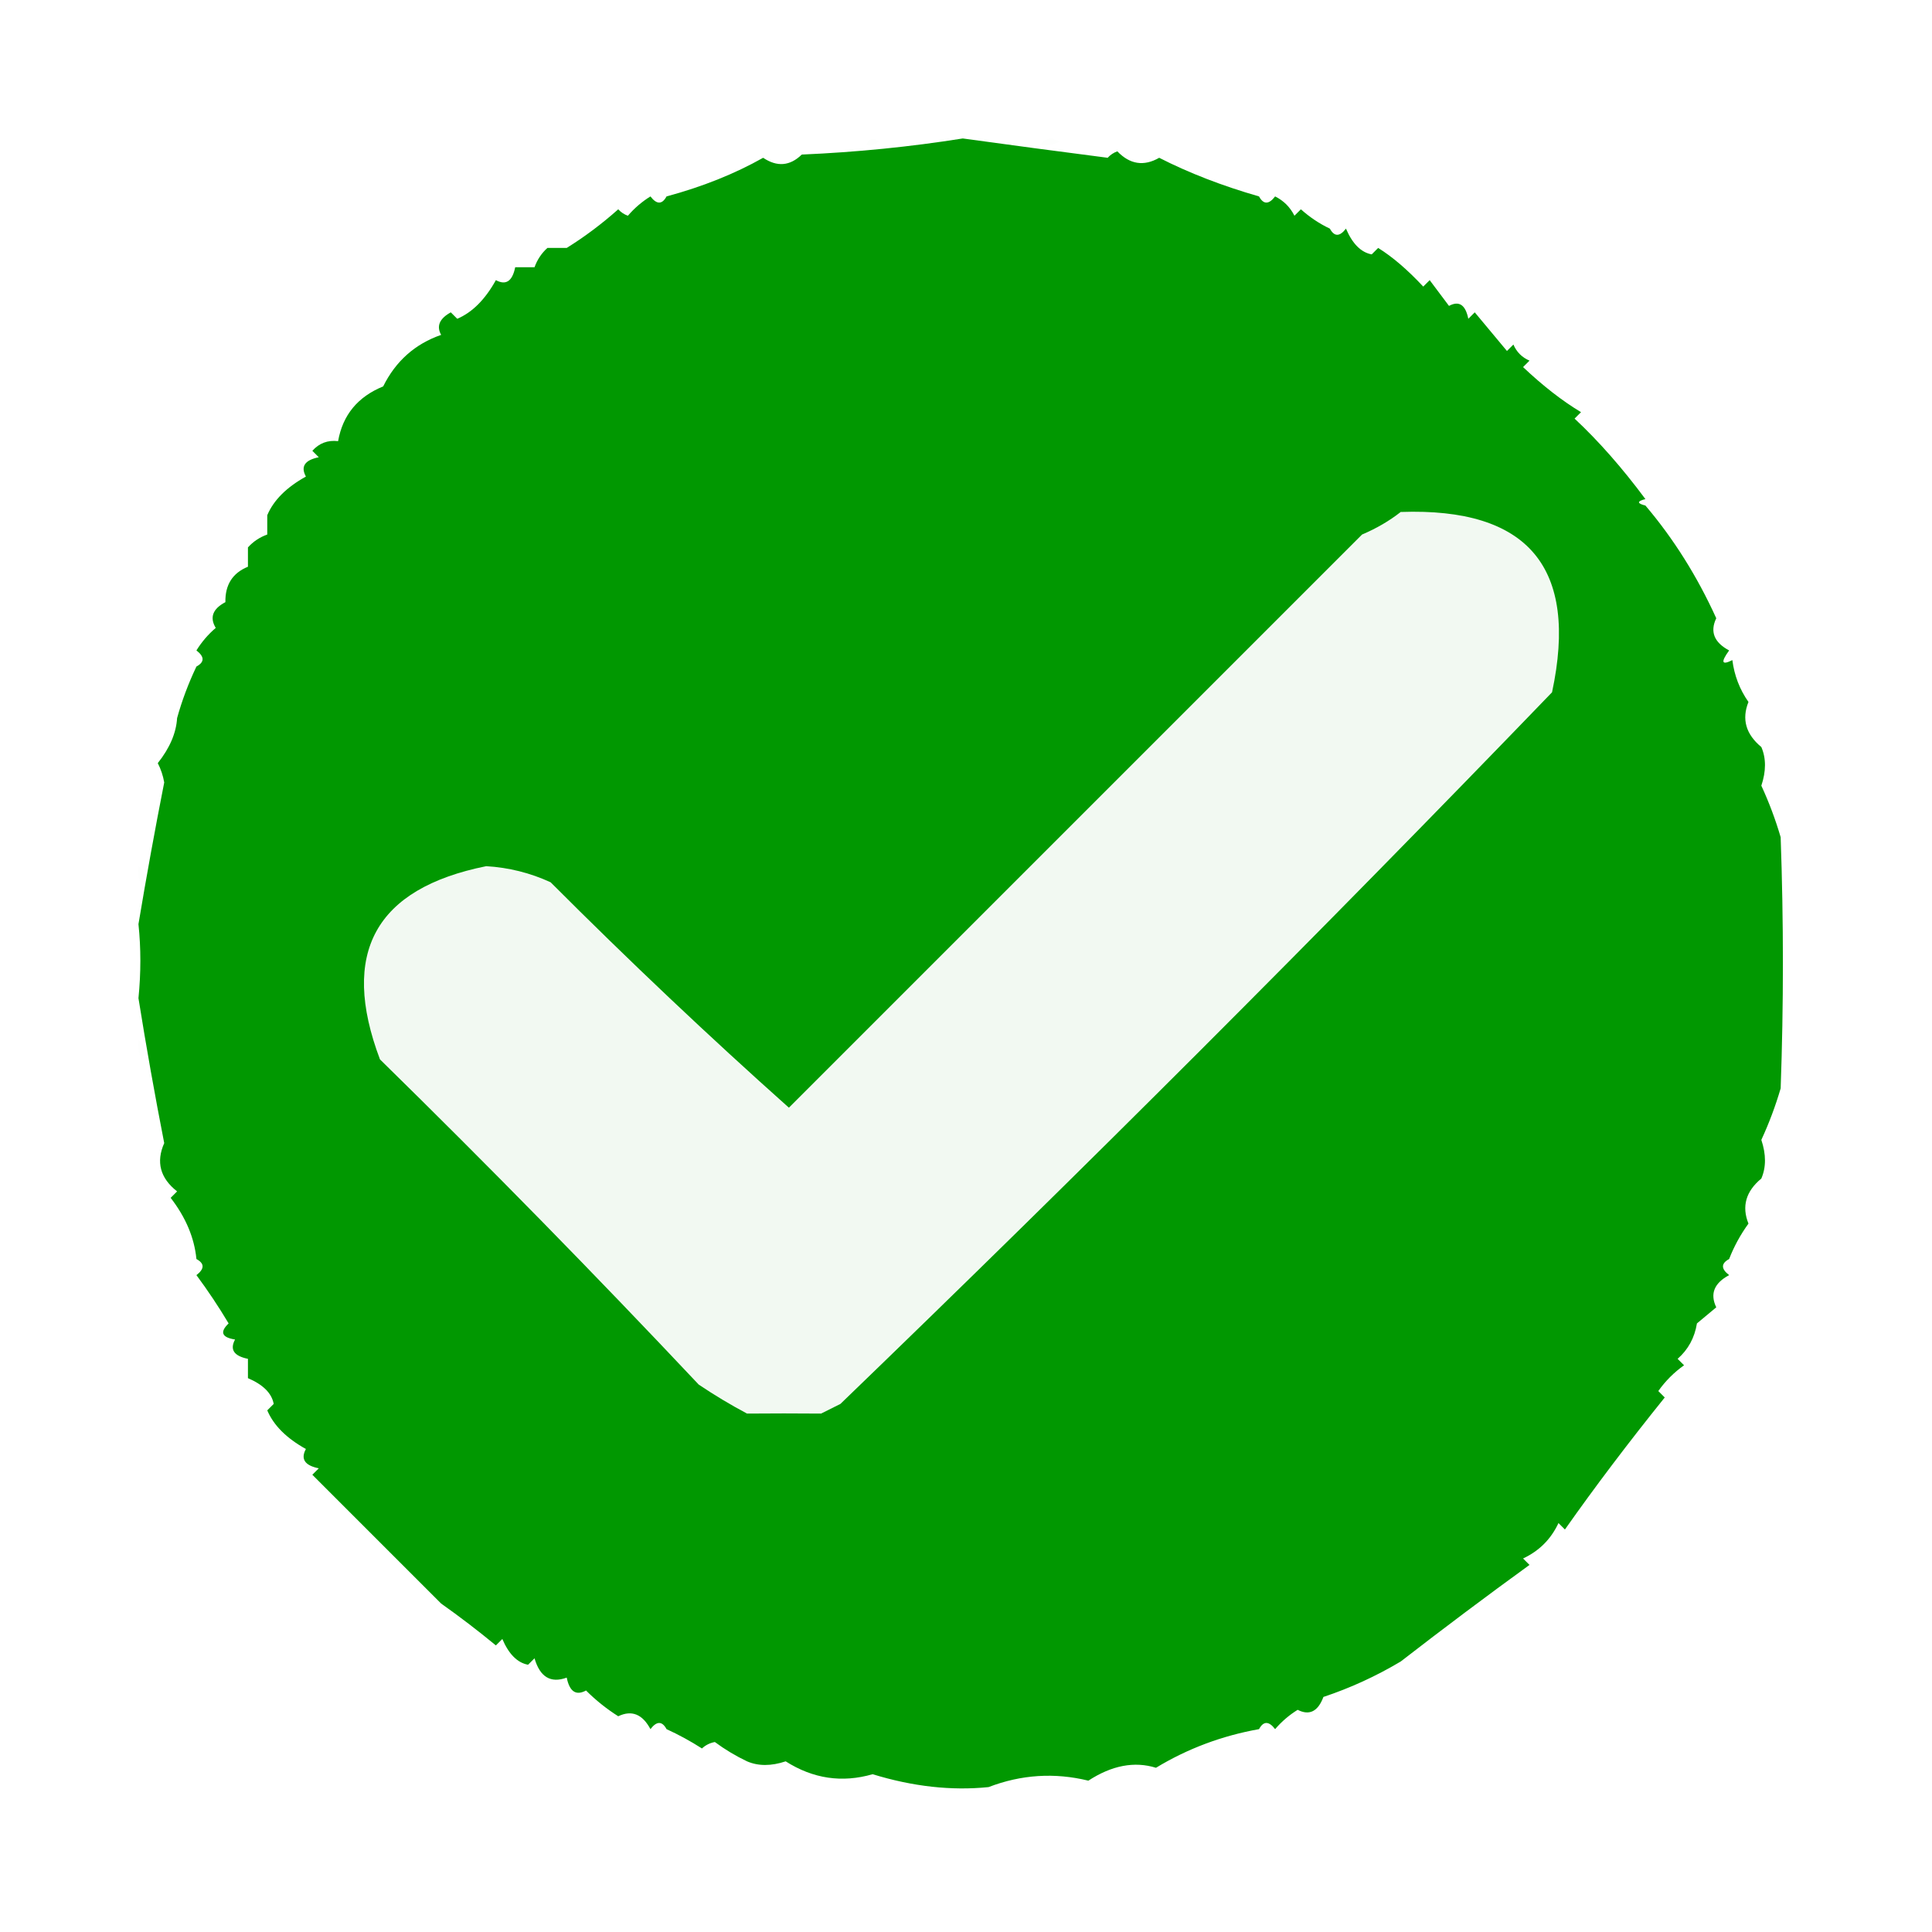
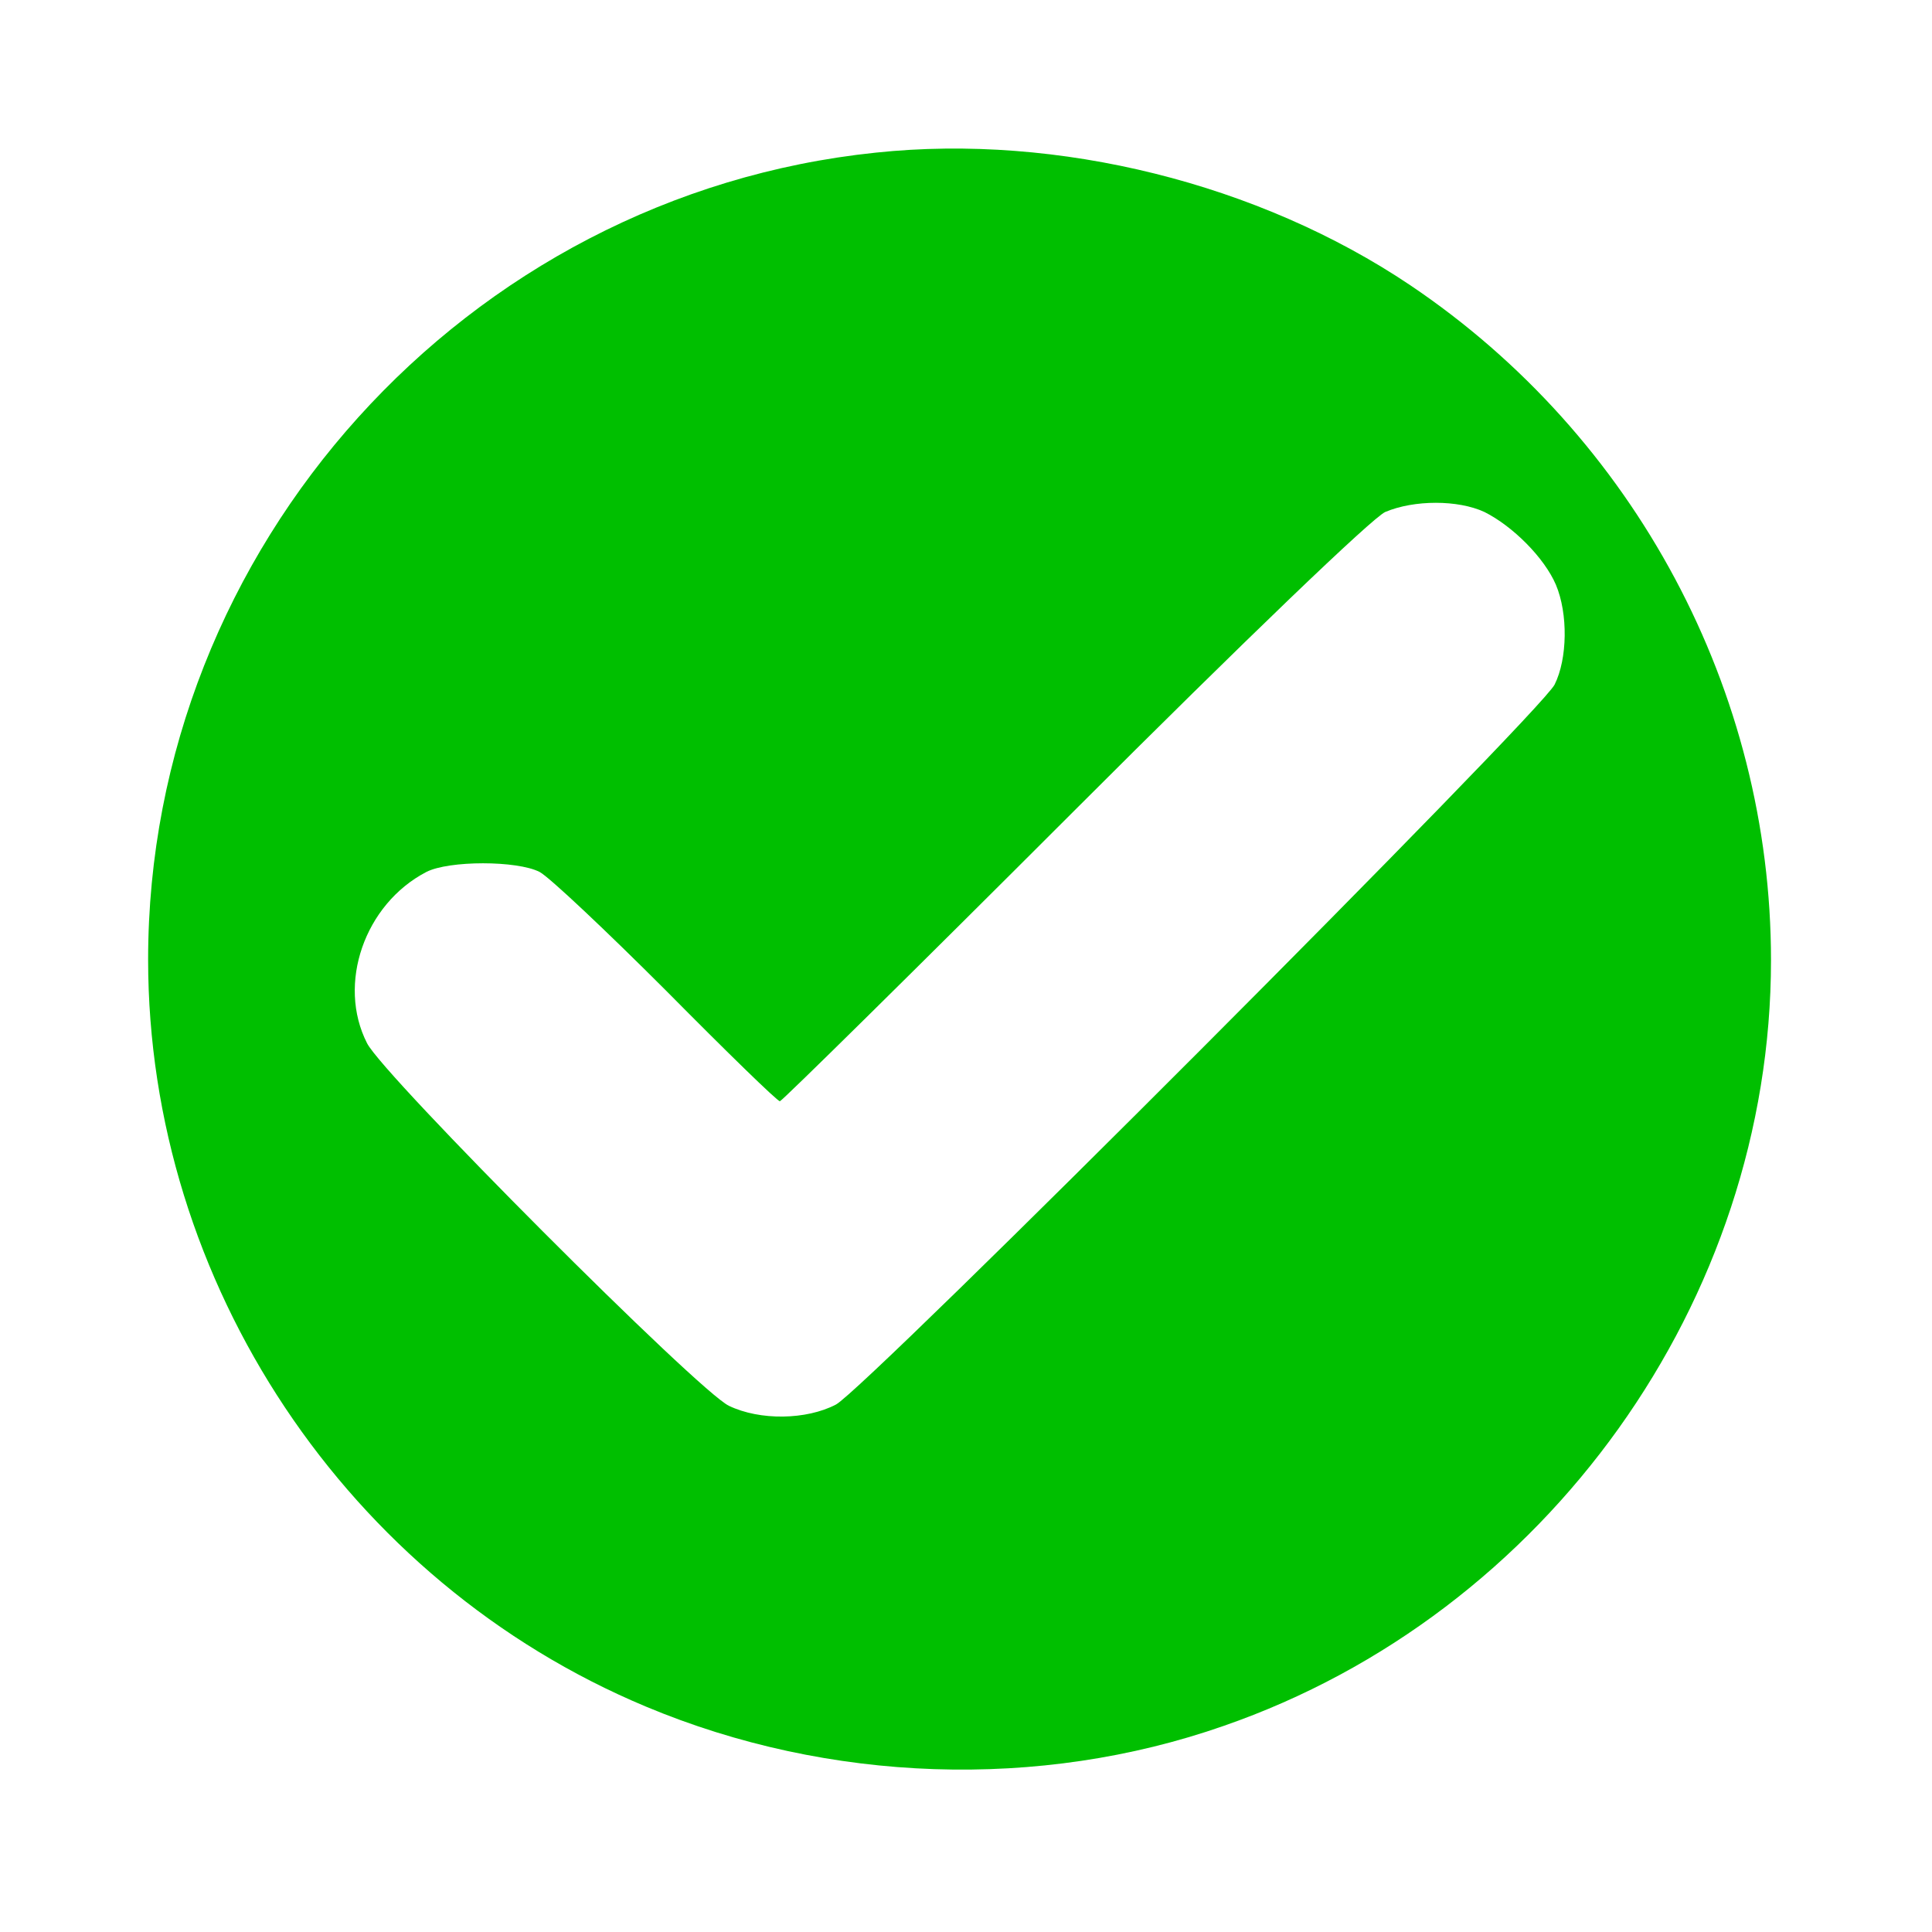
- <svg xmlns="http://www.w3.org/2000/svg" version="1.1" width="300px" height="300px" style="shape-rendering:geometricPrecision; text-rendering:geometricPrecision; image-rendering:optimizeQuality; fill-rule:evenodd; clip-rule:evenodd">
-   <g>
-     <path style="opacity:0.008" fill="#307e29" d="M 134.5,22.5 C 134.897,21.475 135.563,21.308 136.5,22C 135.906,22.464 135.239,22.631 134.5,22.5 Z" />
-   </g>
-   <g>
-     <path style="opacity:0.008" fill="#2c8a24" d="M 161.5,22.5 C 162.251,21.427 163.251,21.26 164.5,22C 163.552,22.483 162.552,22.649 161.5,22.5 Z" />
-   </g>
-   <g>
-     <path style="opacity:0.997" fill="#019801" d="M 195.5,30.5 C 196.189,31.774 197.023,31.774 198,30.5C 199.333,31.167 200.333,32.167 201,33.5C 201.333,33.167 201.667,32.833 202,32.5C 203.4,33.748 204.9,34.748 206.5,35.5C 207.189,36.774 208.023,36.774 209,35.5C 210.012,37.864 211.345,39.198 213,39.5C 213.333,39.167 213.667,38.833 214,38.5C 216.234,39.891 218.567,41.891 221,44.5C 221.333,44.167 221.667,43.833 222,43.5C 223,44.833 224,46.167 225,47.5C 226.558,46.655 227.558,47.322 228,49.5C 228.333,49.167 228.667,48.833 229,48.5C 230.667,50.5 232.333,52.5 234,54.5C 234.333,54.167 234.667,53.833 235,53.5C 235.5,54.667 236.333,55.5 237.5,56C 237.167,56.333 236.833,56.667 236.5,57C 239.586,59.917 242.586,62.251 245.5,64C 245.167,64.333 244.833,64.667 244.5,65C 248.23,68.481 251.897,72.648 255.5,77.5C 254.167,77.833 254.167,78.167 255.5,78.5C 259.871,83.647 263.538,89.481 266.5,96C 265.5,98.091 266.167,99.757 268.5,101C 267.167,102.84 267.334,103.34 269,102.5C 269.303,104.888 270.137,107.055 271.5,109C 270.428,111.676 271.095,114.009 273.5,116C 274.253,117.742 274.253,119.742 273.5,122C 274.697,124.589 275.697,127.256 276.5,130C 276.964,143.101 276.964,156.101 276.5,169C 275.697,171.744 274.697,174.411 273.5,177C 274.253,179.258 274.253,181.258 273.5,183C 271.095,184.991 270.428,187.324 271.5,190C 270.242,191.741 269.242,193.574 268.5,195.5C 267.226,196.189 267.226,197.023 268.5,198C 266.167,199.243 265.5,200.909 266.5,203C 265.5,203.833 264.5,204.667 263.5,205.5C 263.136,207.733 262.136,209.566 260.5,211C 260.833,211.333 261.167,211.667 261.5,212C 259.947,213.097 258.614,214.43 257.5,216C 257.833,216.333 258.167,216.667 258.5,217C 252.846,224.023 247.68,230.856 243,237.5C 242.667,237.167 242.333,236.833 242,236.5C 240.833,239 239,240.833 236.5,242C 236.833,242.333 237.167,242.667 237.5,243C 230.86,247.813 224.193,252.813 217.5,258C 213.665,260.283 209.665,262.116 205.5,263.5C 204.655,265.762 203.322,266.429 201.5,265.5C 200.186,266.313 199.019,267.313 198,268.5C 197.023,267.226 196.189,267.226 195.5,268.5C 189.735,269.53 184.402,271.53 179.5,274.5C 176.151,273.46 172.651,274.127 169,276.5C 163.748,275.218 158.582,275.551 153.5,277.5C 147.75,278.086 141.75,277.419 135.5,275.5C 130.753,276.871 126.253,276.205 122,273.5C 119.742,274.253 117.742,274.253 116,273.5C 114.253,272.67 112.587,271.67 111,270.5C 110.228,270.645 109.561,270.978 109,271.5C 107.22,270.361 105.386,269.361 103.5,268.5C 102.811,267.226 101.977,267.226 101,268.5C 99.757,266.167 98.091,265.5 96,266.5C 94.173,265.341 92.507,264.008 91,262.5C 89.442,263.345 88.442,262.679 88,260.5C 85.512,261.412 83.845,260.412 83,257.5C 82.667,257.833 82.333,258.167 82,258.5C 80.345,258.198 79.012,256.864 78,254.5C 77.667,254.833 77.333,255.167 77,255.5C 74.208,253.198 71.375,251.031 68.5,249C 62.561,243.061 55.895,236.394 48.5,229C 48.833,228.667 49.167,228.333 49.5,228C 47.322,227.558 46.655,226.558 47.5,225C 44.486,223.328 42.486,221.328 41.5,219C 41.833,218.667 42.167,218.333 42.5,218C 42.198,216.345 40.864,215.012 38.5,214C 38.5,213 38.5,212 38.5,211C 36.322,210.558 35.655,209.558 36.5,208C 34.431,207.676 34.098,206.842 35.5,205.5C 33.957,202.914 32.291,200.414 30.5,198C 31.774,197.023 31.774,196.189 30.5,195.5C 30.178,192.203 28.845,189.037 26.5,186C 26.833,185.667 27.167,185.333 27.5,185C 24.868,182.934 24.201,180.434 25.5,177.5C 24.047,170.082 22.714,162.582 21.5,155C 21.892,151.059 21.892,147.225 21.5,143.5C 22.737,136.089 24.071,128.756 25.5,121.5C 25.32,120.446 24.987,119.446 24.5,118.5C 26.36,116.154 27.36,113.821 27.5,111.5C 28.249,108.799 29.249,106.132 30.5,103.5C 31.774,102.811 31.774,101.977 30.5,101C 31.313,99.686 32.313,98.519 33.5,97.5C 32.524,95.877 33.024,94.543 35,93.5C 34.946,90.809 36.113,88.976 38.5,88C 38.5,87 38.5,86 38.5,85C 39.328,84.085 40.328,83.419 41.5,83C 41.5,82 41.5,81 41.5,80C 42.486,77.672 44.486,75.672 47.5,74C 46.655,72.442 47.322,71.442 49.5,71C 49.167,70.667 48.833,70.333 48.5,70C 49.563,68.812 50.897,68.312 52.5,68.5C 53.218,64.442 55.551,61.609 59.5,60C 61.444,56.075 64.445,53.408 68.5,52C 67.742,50.636 68.242,49.469 70,48.5C 70.333,48.833 70.667,49.167 71,49.5C 73.328,48.514 75.328,46.514 77,43.5C 78.558,44.345 79.558,43.678 80,41.5C 81,41.5 82,41.5 83,41.5C 83.419,40.328 84.085,39.328 85,38.5C 86,38.5 87,38.5 88,38.5C 90.797,36.758 93.464,34.758 96,32.5C 96.414,32.957 96.914,33.291 97.5,33.5C 98.519,32.313 99.686,31.313 101,30.5C 101.977,31.774 102.811,31.774 103.5,30.5C 109.08,28.996 114.08,26.996 118.5,24.5C 120.667,25.954 122.667,25.788 124.5,24C 132.99,23.635 141.323,22.802 149.5,21.5C 156.939,22.527 164.439,23.527 172,24.5C 172.414,24.043 172.914,23.709 173.5,23.5C 175.452,25.533 177.618,25.866 180,24.5C 184.612,26.855 189.779,28.855 195.5,30.5 Z" />
-   </g>
-   <g>
-     <path style="opacity:0.008" fill="#005400" d="M 110.5,26.5 C 111.833,27.167 111.833,27.167 110.5,26.5 Z" />
-   </g>
-   <g>
-     <path style="opacity:0.008" fill="#005400" d="M 103.5,30.5 C 102.833,29.167 102.833,29.167 103.5,30.5 Z" />
-   </g>
-   <g>
-     <path style="opacity:0.008" fill="#005400" d="M 195.5,29.5 C 196.833,30.167 196.833,30.167 195.5,29.5 Z" />
-   </g>
-   <g>
-     <path style="opacity:0.008" fill="#005400" d="M 206.5,34.5 C 207.833,35.167 207.833,35.167 206.5,34.5 Z" />
-   </g>
-   <g>
-     <path style="opacity:0.008" fill="#005400" d="M 255.5,77.5 C 256.833,78.167 256.833,78.167 255.5,77.5 Z" />
-   </g>
-   <g>
-     <path style="opacity:0.951" fill="#fefefe" d="M 217.5,79.5 C 237.312,78.795 245.146,88.128 241,107.5C 204.833,145 168,181.833 130.5,218C 129.5,218.5 128.5,219 127.5,219.5C 123.636,219.466 119.803,219.466 116,219.5C 113.417,218.126 110.917,216.626 108.5,215C 92.362,197.862 75.862,181.028 59,164.5C 52.765,147.967 58.265,137.967 75.5,134.5C 78.998,134.708 82.331,135.541 85.5,137C 97.746,149.259 110.079,160.926 122.5,172C 152.167,142.333 181.833,112.667 211.5,83C 213.727,82.059 215.727,80.892 217.5,79.5 Z" />
-   </g>
-   <g>
-     <path style="opacity:0.008" fill="#005400" d="M 30.5,103.5 C 29.833,102.167 29.833,102.167 30.5,103.5 Z" />
-   </g>
-   <g>
-     <path style="opacity:0.008" fill="#7cda77" d="M 27.5,111.5 C 26.833,110.167 26.833,110.167 27.5,111.5 Z" />
-   </g>
-   <g>
-     <path style="opacity:0.008" fill="#2c8a24" d="M 21.5,134.5 C 22.573,135.251 22.74,136.251 22,137.5C 21.517,136.552 21.351,135.552 21.5,134.5 Z" />
-   </g>
-   <g>
-     <path style="opacity:0.008" fill="#2c8a24" d="M 21.5,161.5 C 22.573,162.251 22.74,163.251 22,164.5C 21.517,163.552 21.351,162.552 21.5,161.5 Z" />
-   </g>
-   <g>
-     <path style="opacity:0.008" fill="#005400" d="M 26.5,187.5 C 27.833,188.167 27.833,188.167 26.5,187.5 Z" />
-   </g>
-   <g>
-     <path style="opacity:0.008" fill="#005400" d="M 30.5,195.5 C 29.833,196.167 29.833,196.167 30.5,195.5 Z" />
-   </g>
-   <g>
-     <path style="opacity:0.008" fill="#005400" d="M 268.5,195.5 C 269.833,196.167 269.833,196.167 268.5,195.5 Z" />
-   </g>
-   <g>
-     <path style="opacity:0.008" fill="#005400" d="M 103.5,268.5 C 102.833,269.167 102.833,269.167 103.5,268.5 Z" />
-   </g>
-   <g>
-     <path style="opacity:0.008" fill="#005400" d="M 195.5,268.5 C 196.833,269.167 196.833,269.167 195.5,268.5 Z" />
+ <svg xmlns="http://www.w3.org/2000/svg" width="300" height="300" preserveAspectRatio="xMidYMid meet" version="1.0">
+   <g class="layer">
+     <g fill="#000000" id="svg_1" transform="matrix(0.1 0 0 -0.1 0 0)">
+       <path d="m1360,-237c-637,-66 -1130,-613 -1130,-1253c0,-502 309,-966 773,-1160c284,-119 611,-130 897,-30c502,174 850,661 850,1189c0,418 -211,813 -560,1048c-235,158 -547,236 -830,206zm945,-558c44,-22 93,-71 111,-113c19,-45 18,-115 -2,-155c-22,-44 -1070,-1094 -1116,-1118c-46,-24 -118,-25 -166,-2c-47,22 -536,512 -562,563c-47,92 -4,216 92,266c35,18 141,18 176,0c15,-8 103,-91 197,-185c93,-94 172,-171 176,-171c3,0 208,202 456,450c268,268 464,456 484,465c45,19 113,19 154,0z" fill="#00bf00" id="svg_2" />
+     </g>
  </g>
</svg>
